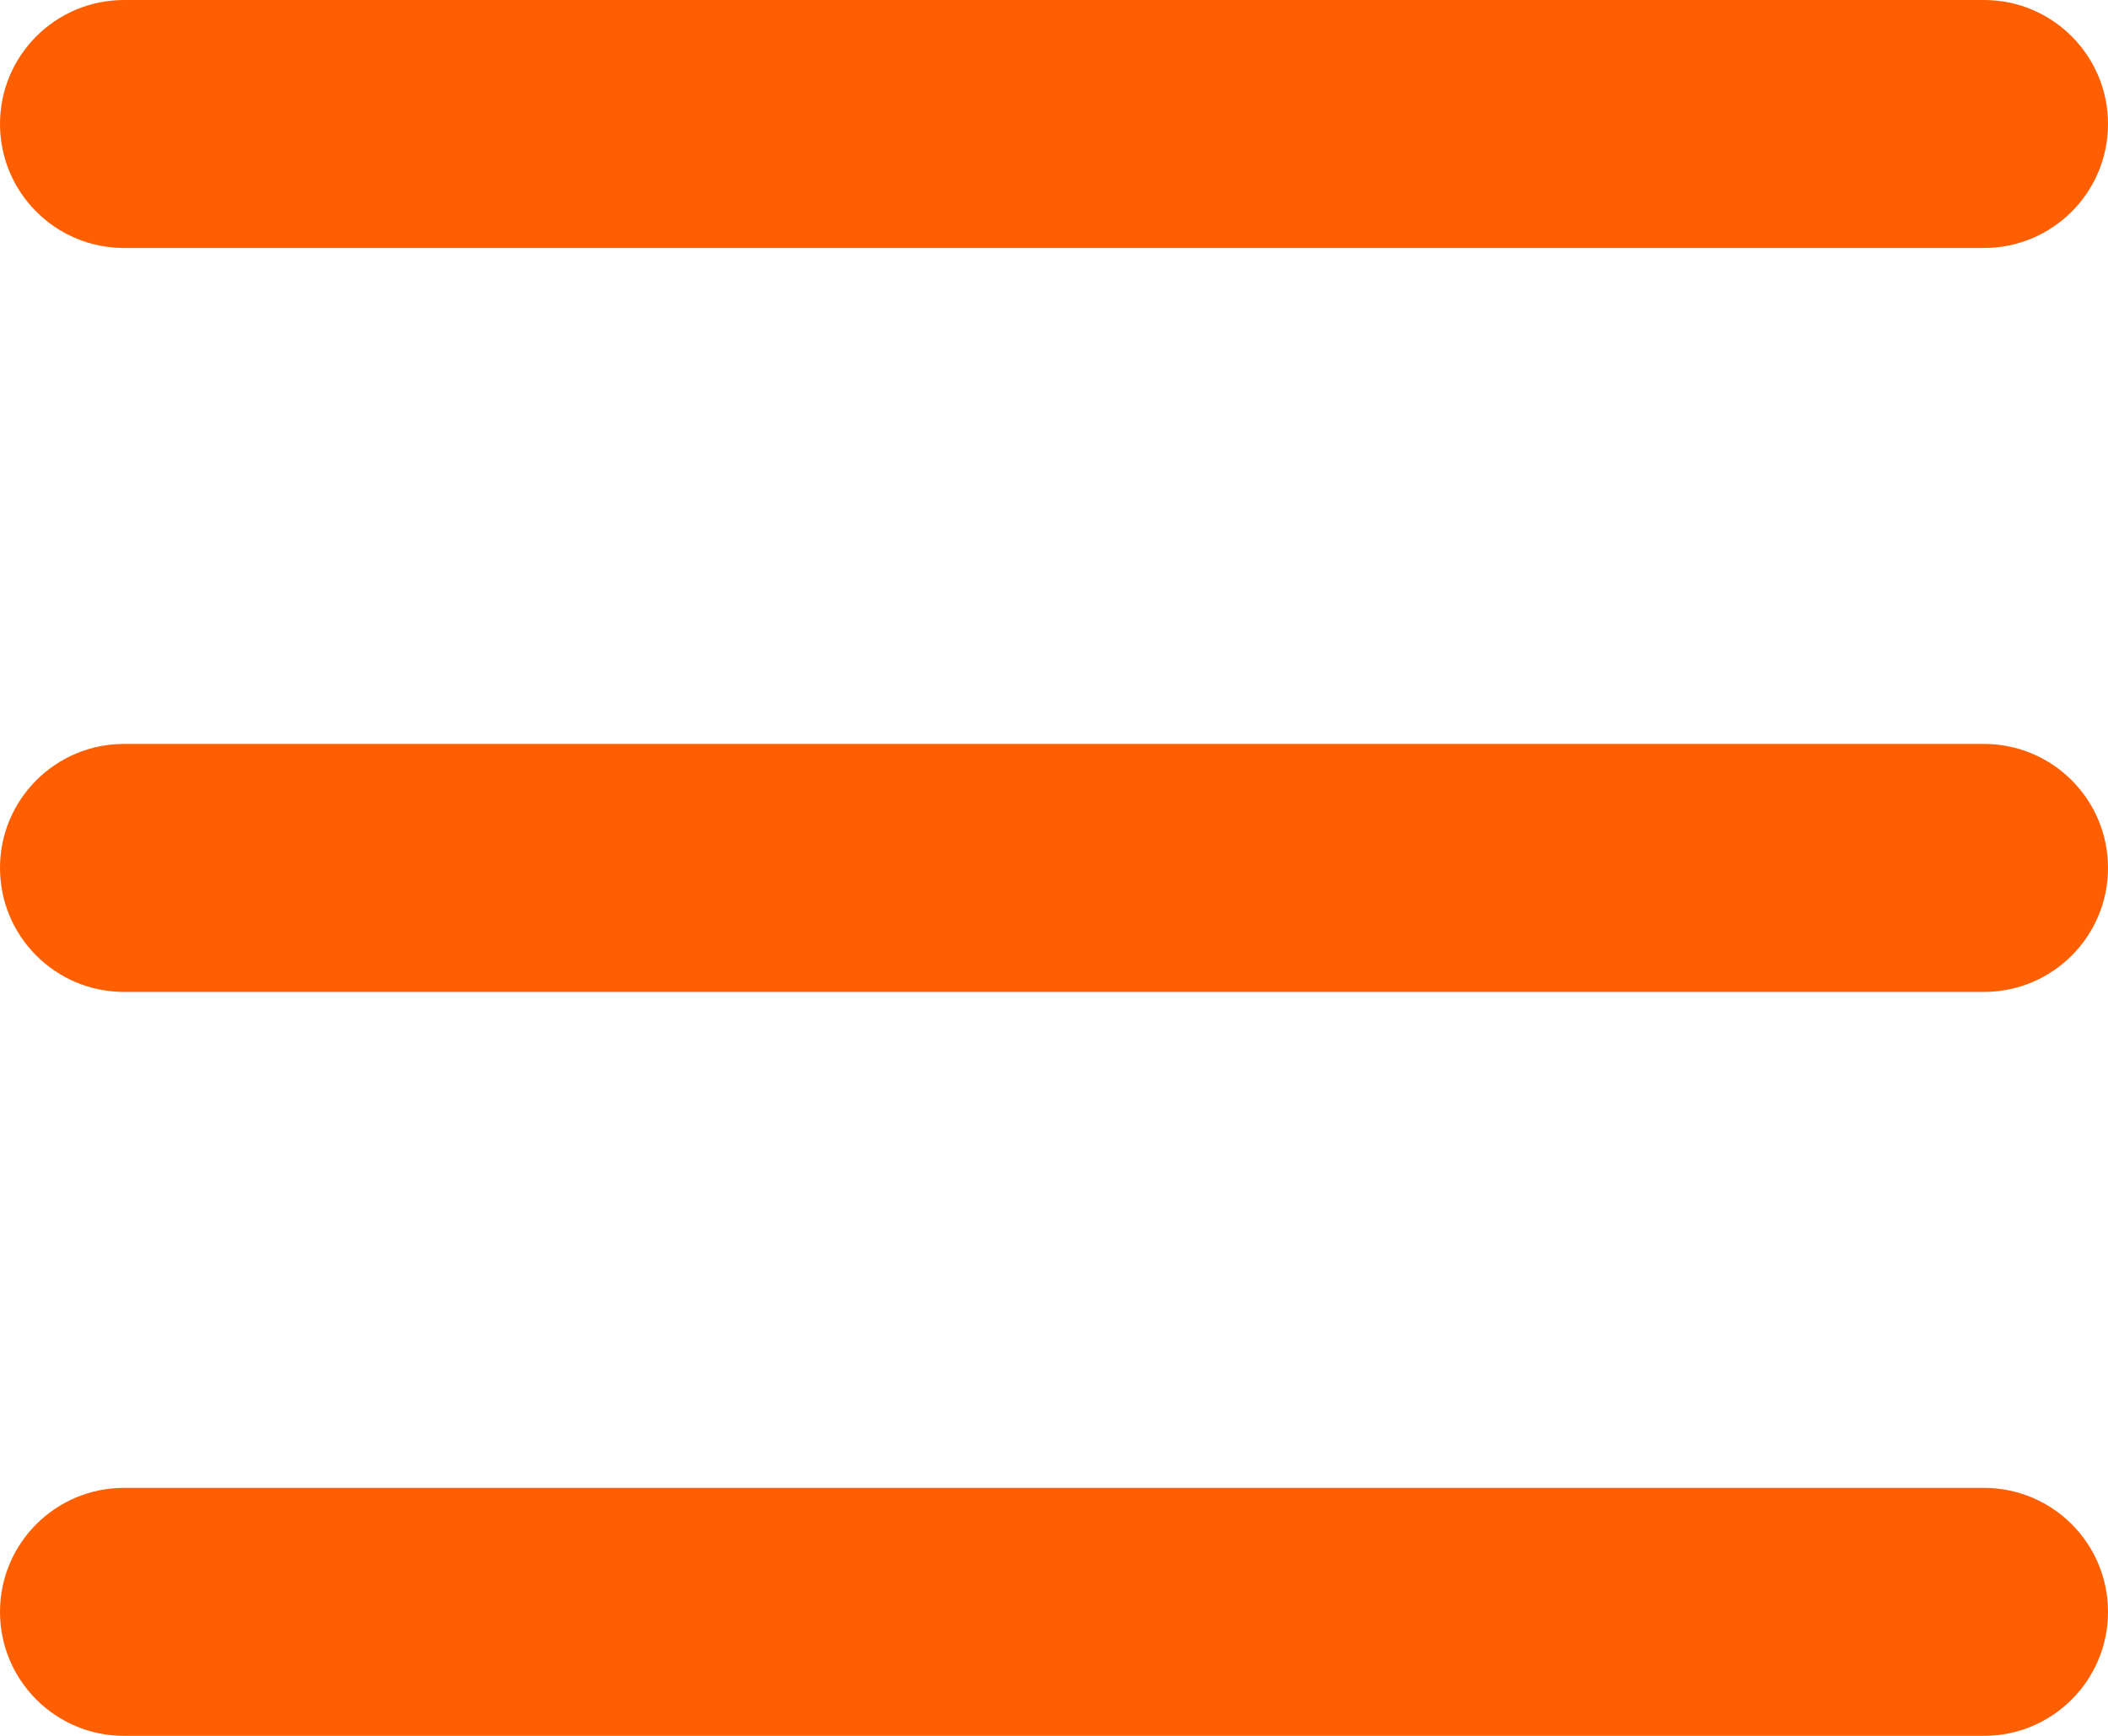
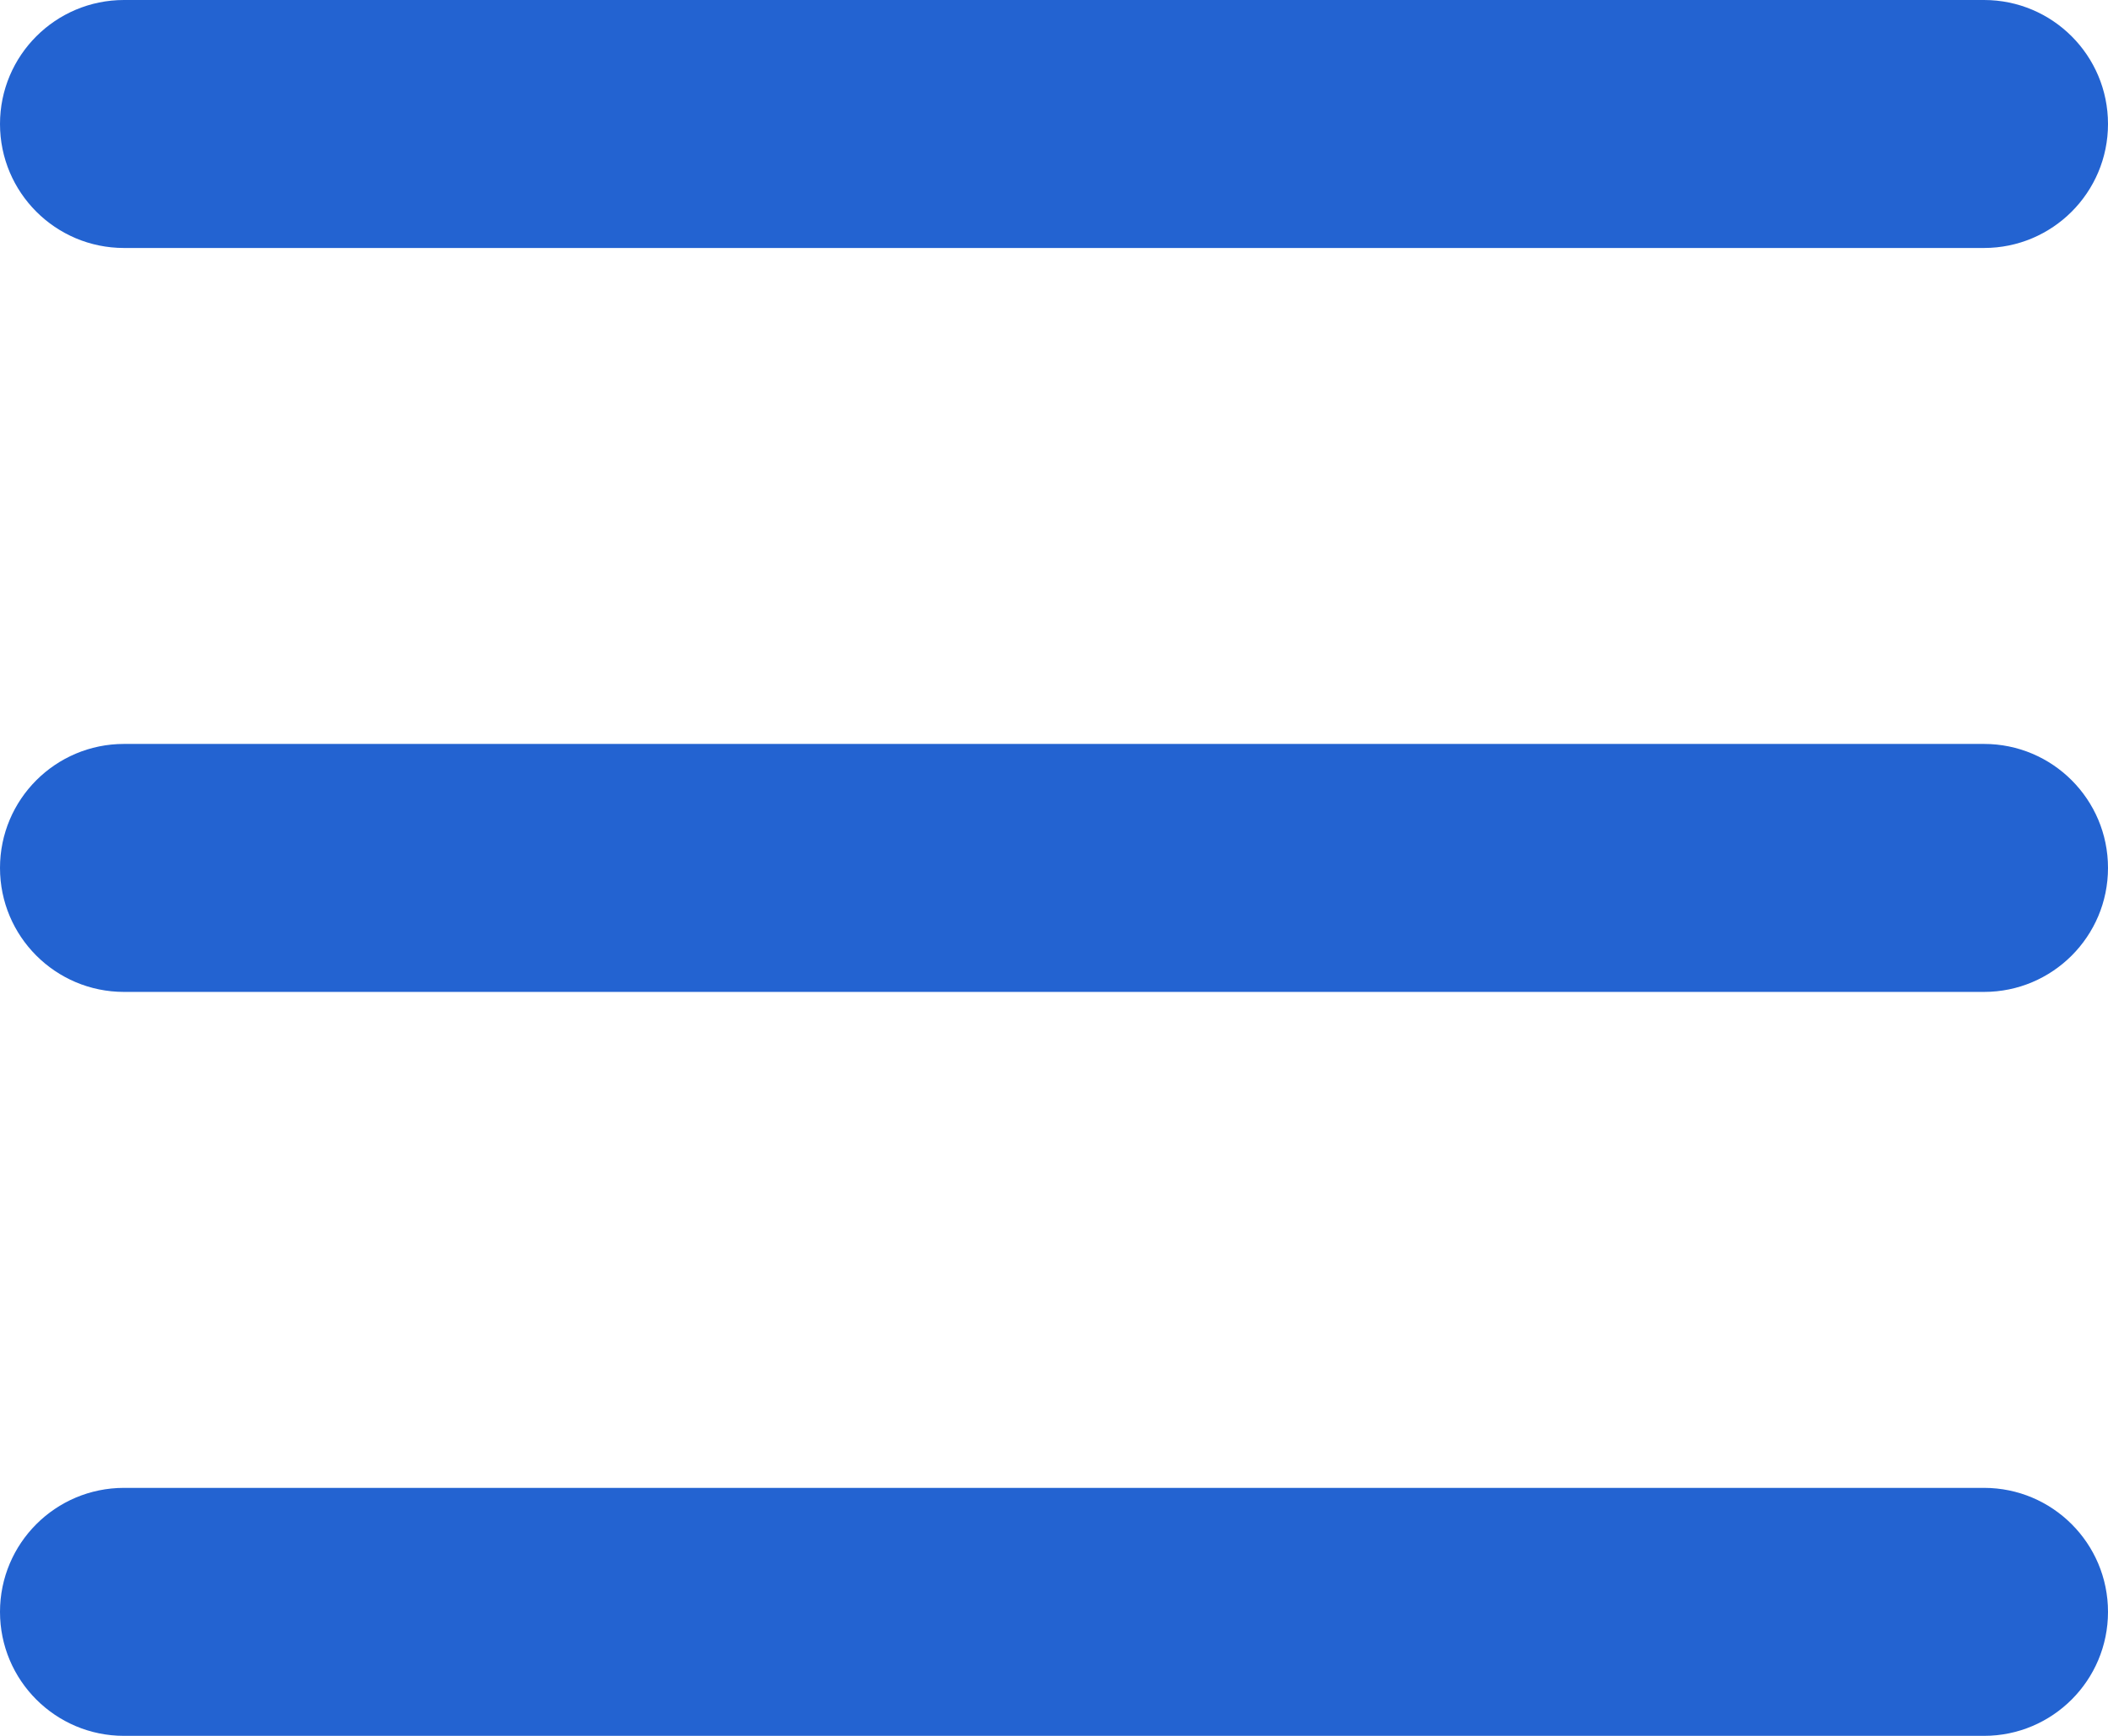
<svg xmlns="http://www.w3.org/2000/svg" width="17" height="14" viewBox="0 0 17 14" fill="none">
-   <rect width="17" height="2" rx="1" fill="#FF5F00" />
-   <rect y="6" width="17" height="2" rx="1" fill="#FF5F00" />
-   <rect y="12" width="17" height="2" rx="1" fill="#FF5F00" />
+   <rect width="17" height="2" rx="1" fill="#2363D1" />
+   <rect y="6" width="17" height="2" rx="1" fill="#2363D1" />
+   <rect y="12" width="17" height="2" rx="1" fill="#2363D1" />
</svg>
